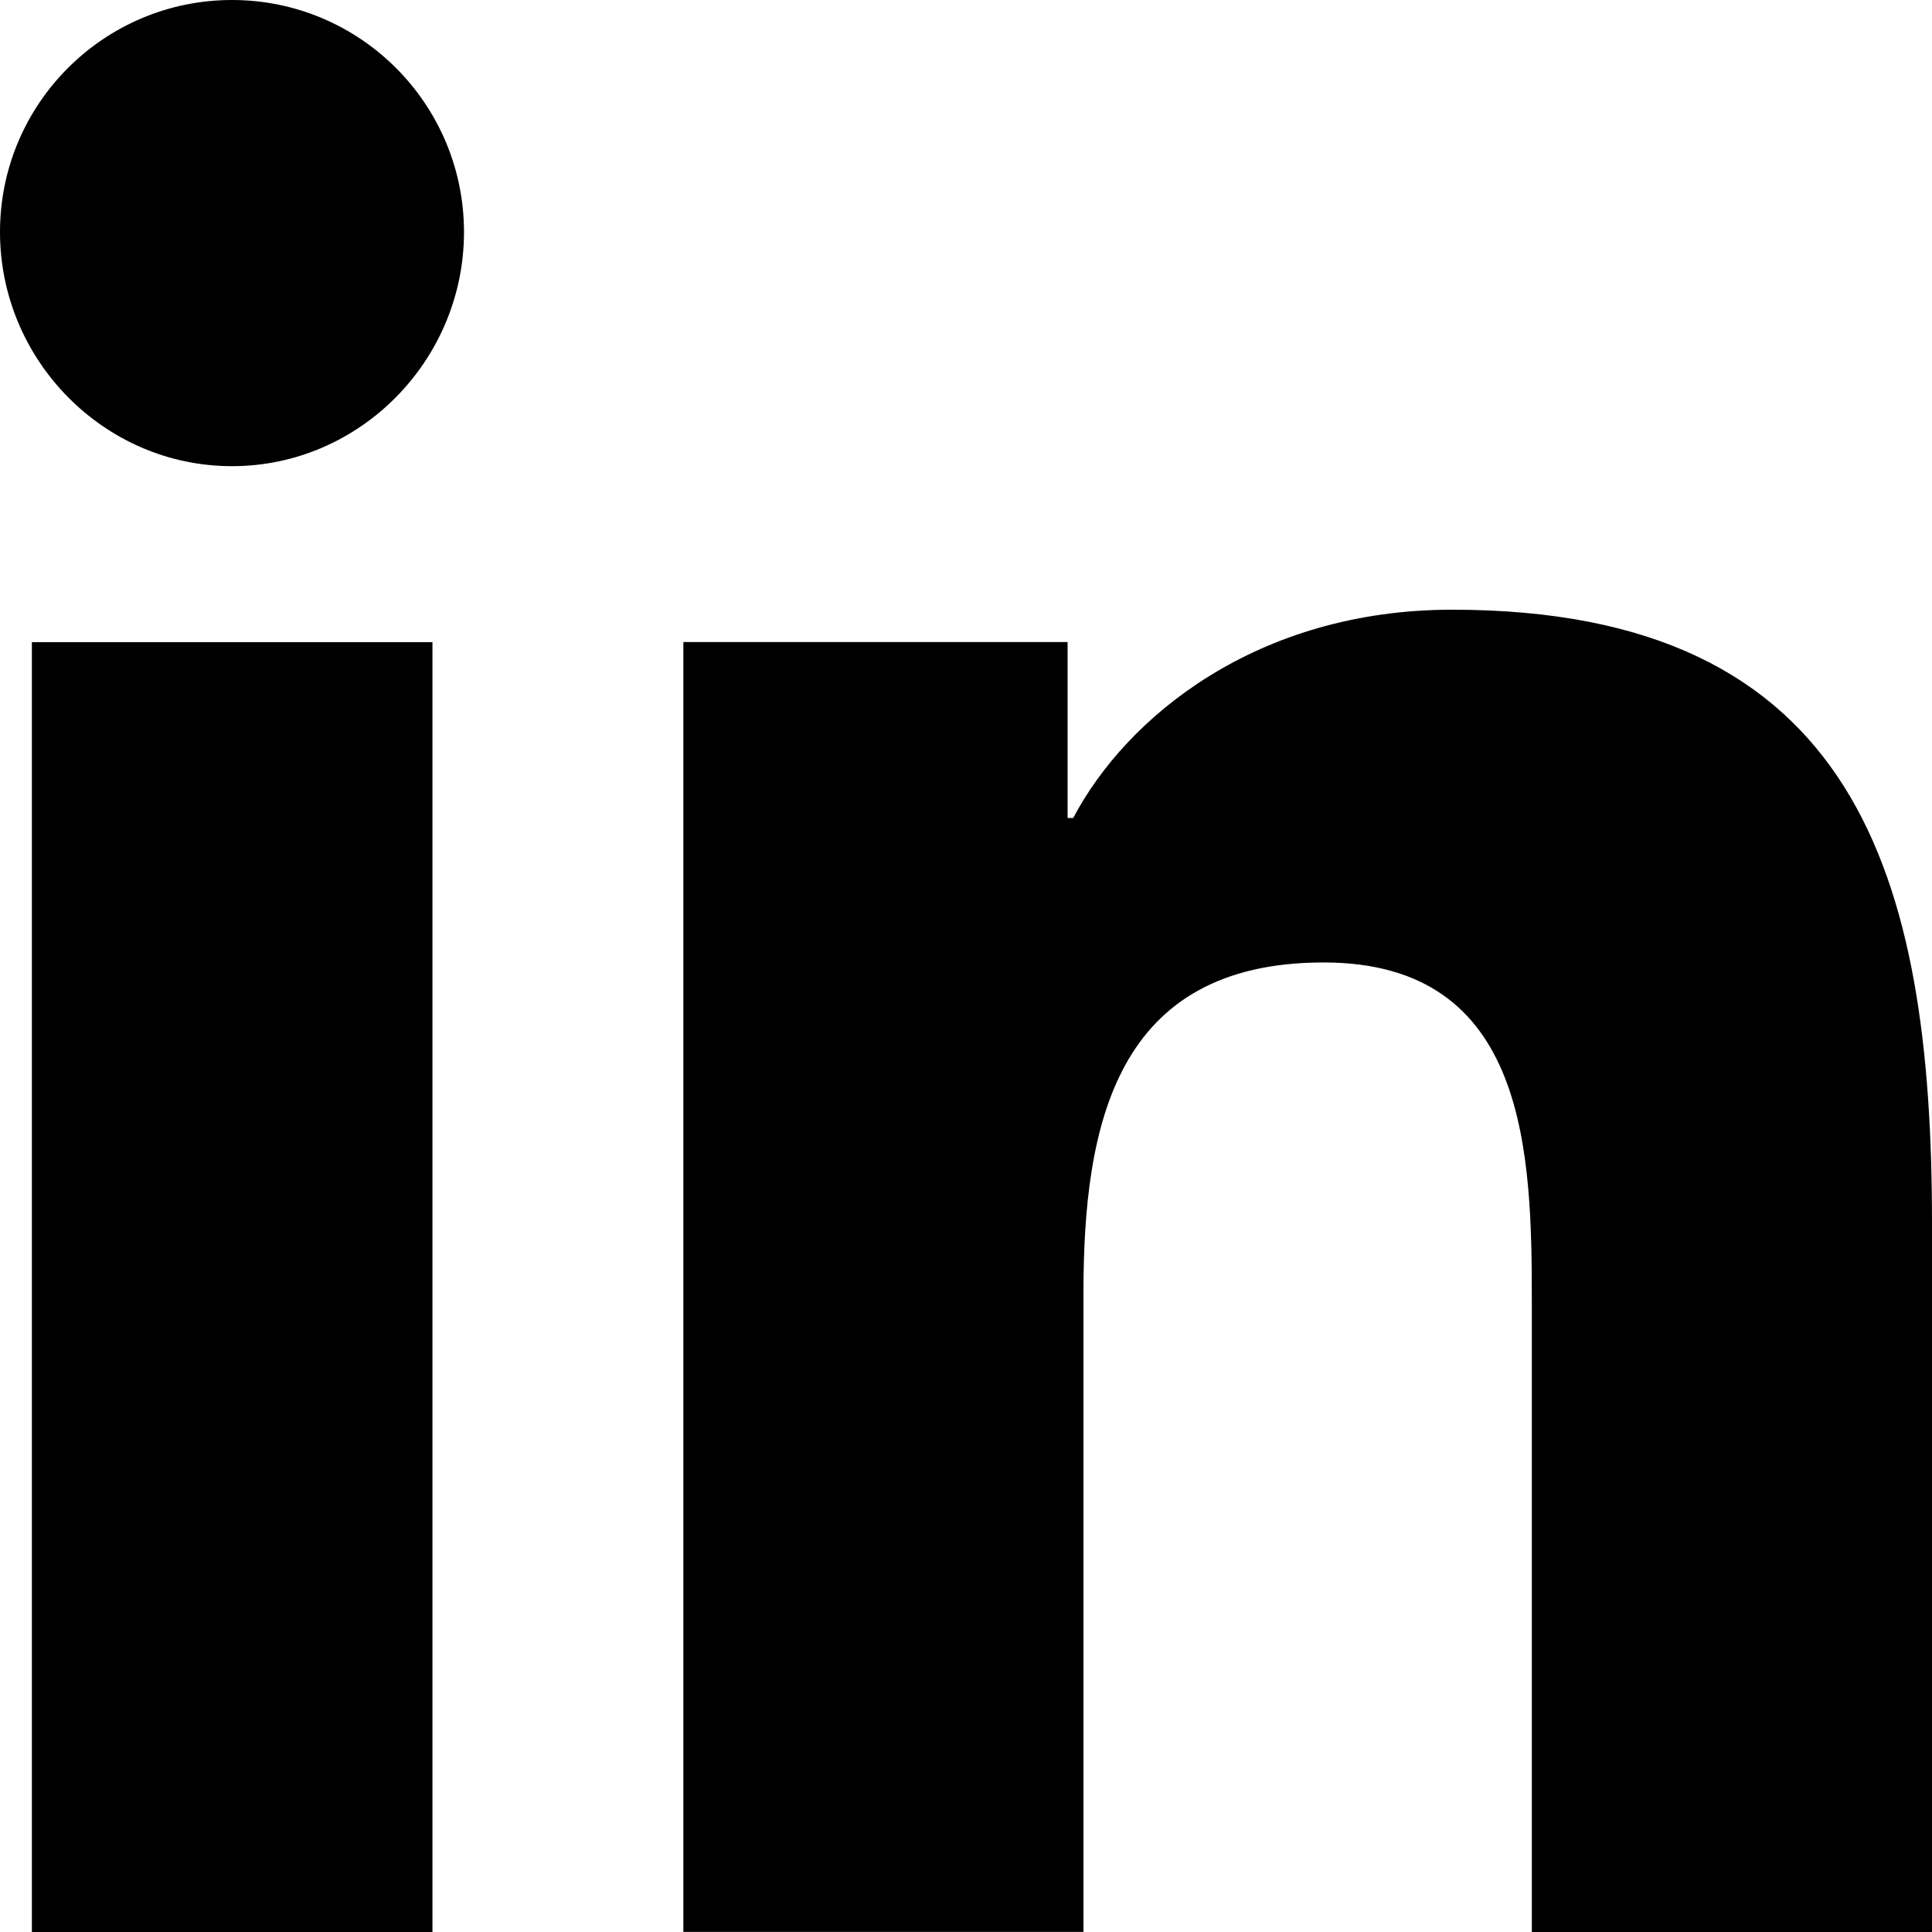
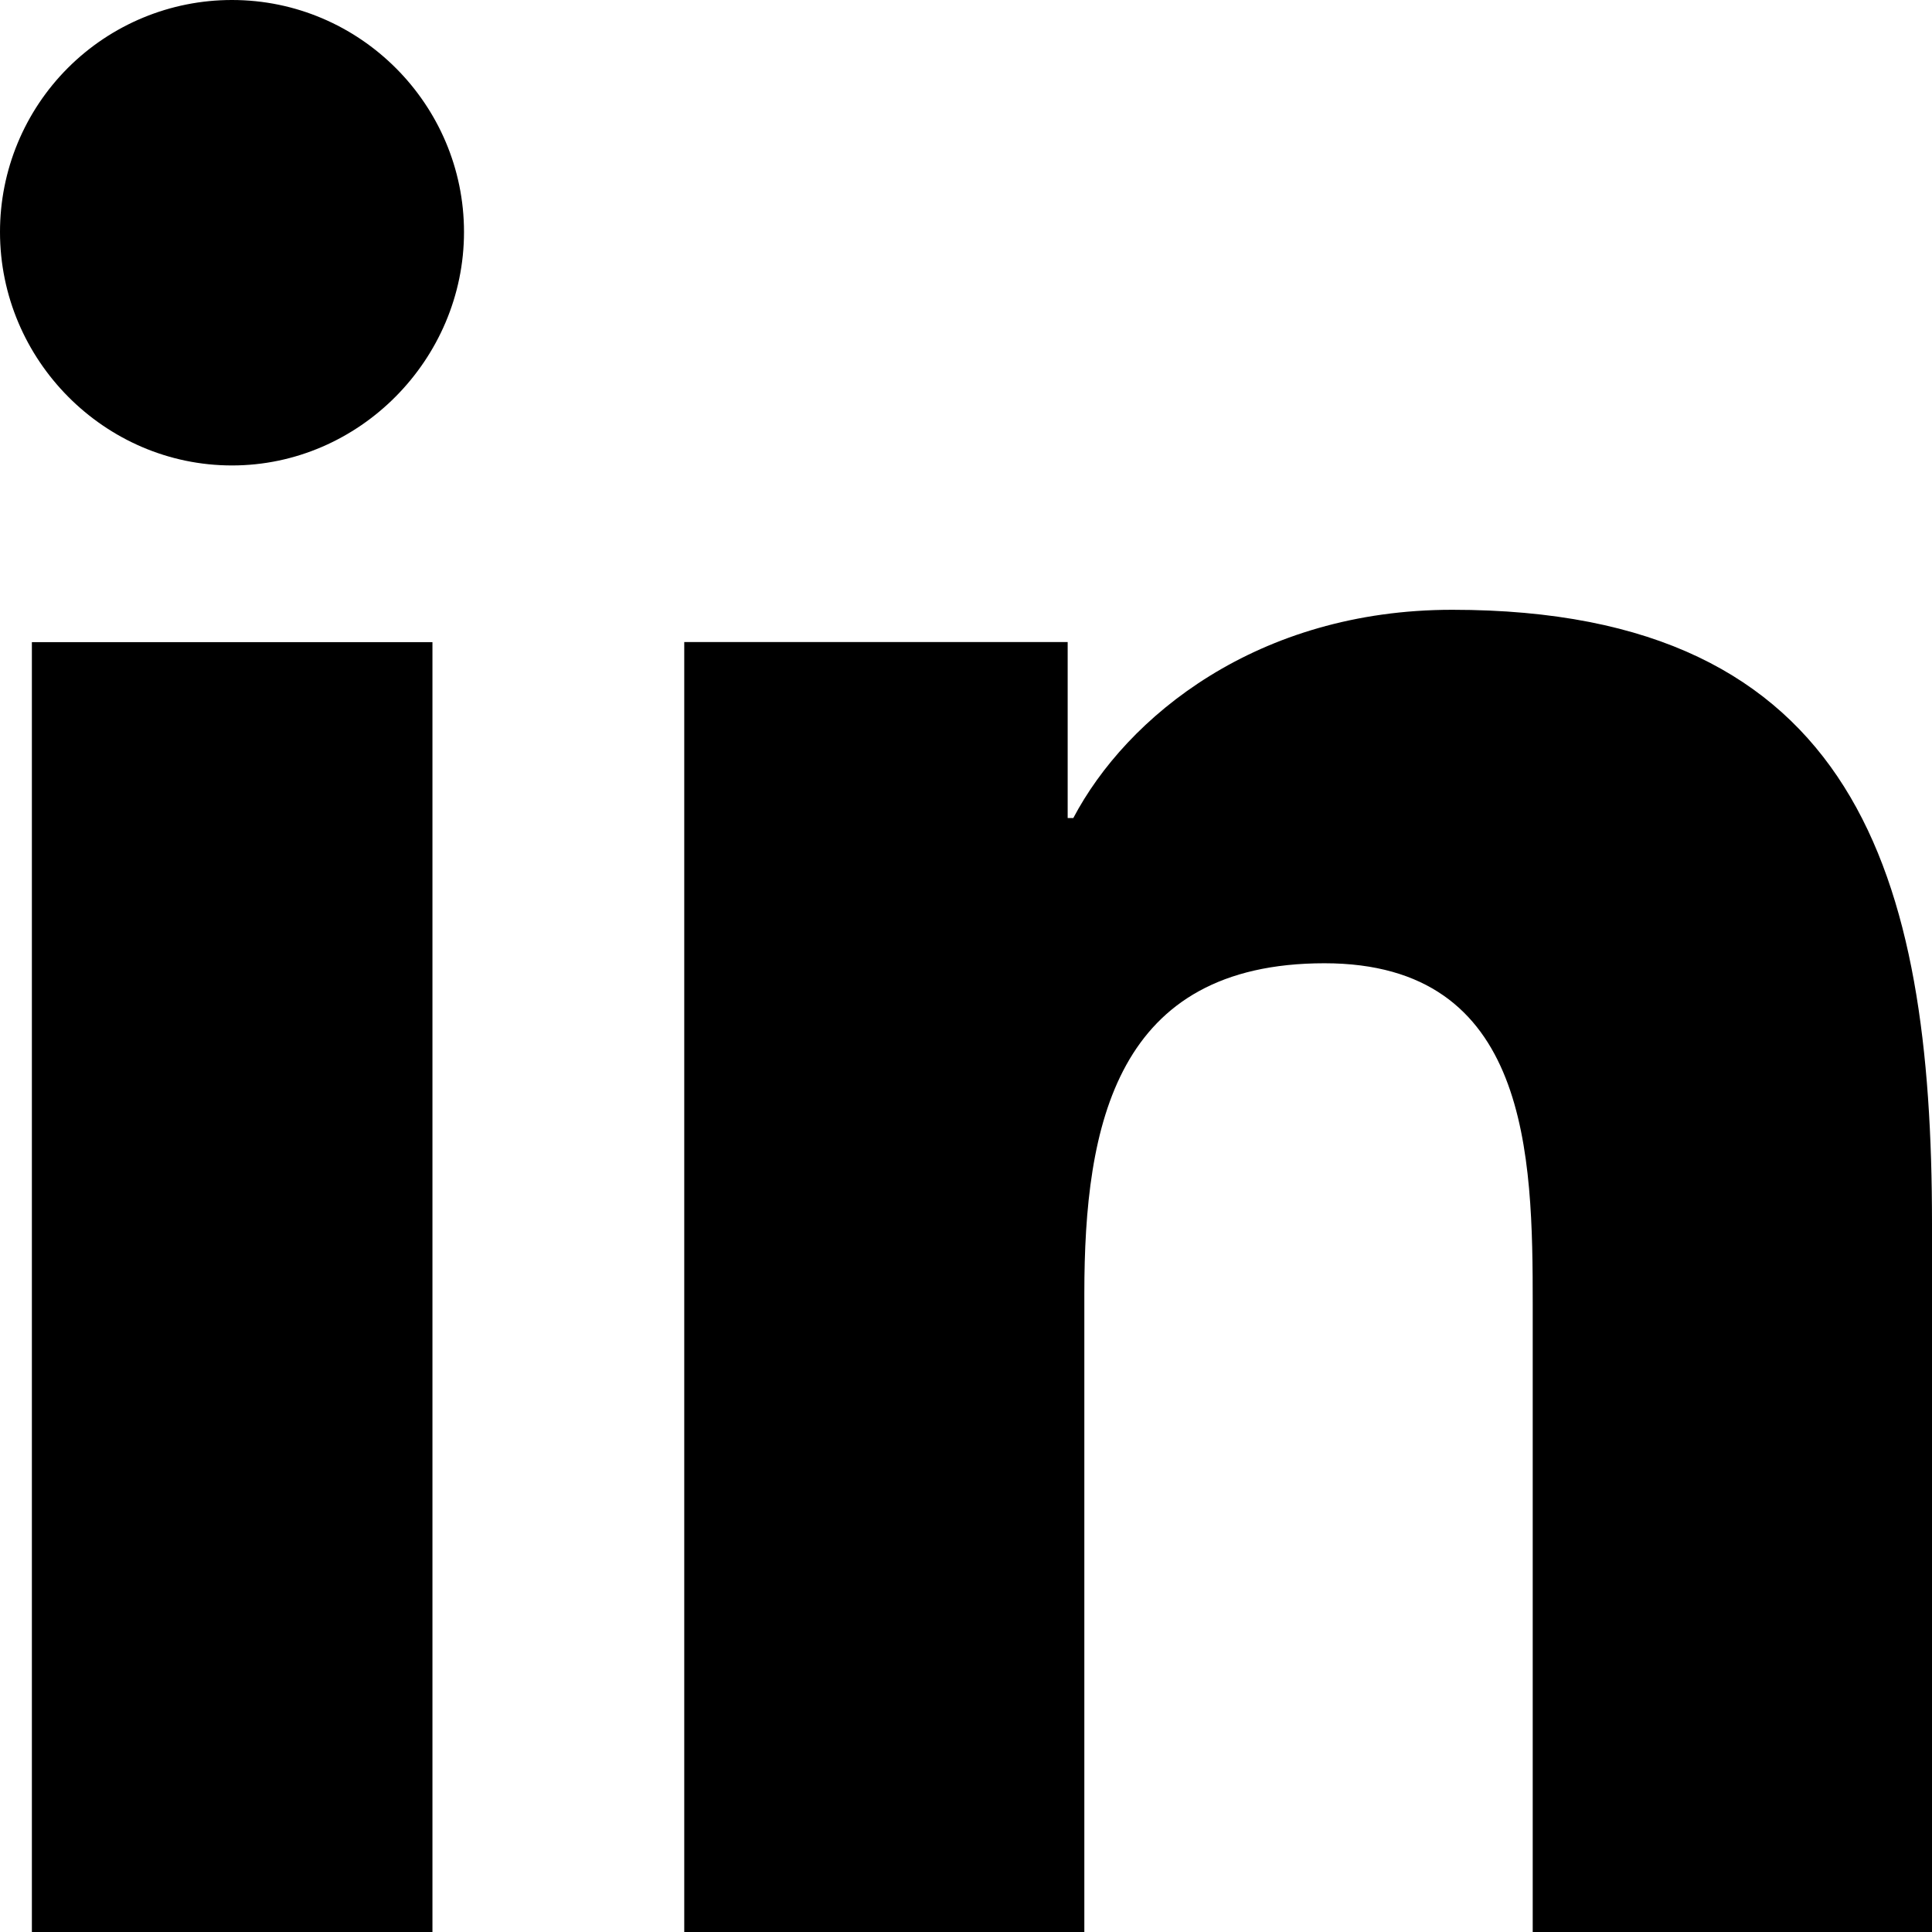
- <svg xmlns="http://www.w3.org/2000/svg" id="Bold" enable-background="new 0 0 24 24" height="512" viewBox="0 0 24 24" width="512">
-   <path d="m23.994 24v-.001h.006v-8.802c0-4.306-.927-7.623-5.961-7.623-2.42 0-4.044 1.328-4.707 2.587h-.07v-2.185h-4.773v16.023h4.97v-7.934c0-2.089.396-4.109 2.983-4.109 2.549 0 2.587 2.384 2.587 4.243v7.801z" />
-   <path d="m.396 7.977h4.976v16.023h-4.976z" />
-   <path d="m2.882 0c-1.591 0-2.882 1.291-2.882 2.882s1.291 2.909 2.882 2.909 2.882-1.318 2.882-2.909c-.001-1.591-1.292-2.882-2.882-2.882z" />
+ <svg xmlns="http://www.w3.org/2000/svg" height="512" viewBox="0 0 24 24" width="512">
+   <path d="M23.994 24H24v-8.802c0-4.306-.927-7.623-5.96-7.623-2.42 0-4.044 1.328-4.707 2.587h-.07V7.976H8.5V24h4.97v-7.934c0-2.1.396-4.1 2.983-4.1 2.55 0 2.587 2.384 2.587 4.243V24zM.396 7.977h4.976V24H.396zM2.882 0A2.88 2.88 0 0 0 0 2.882c0 1.592 1.3 2.9 2.882 2.9s2.882-1.318 2.882-2.9S4.472 0 2.882 0z" />
</svg>
